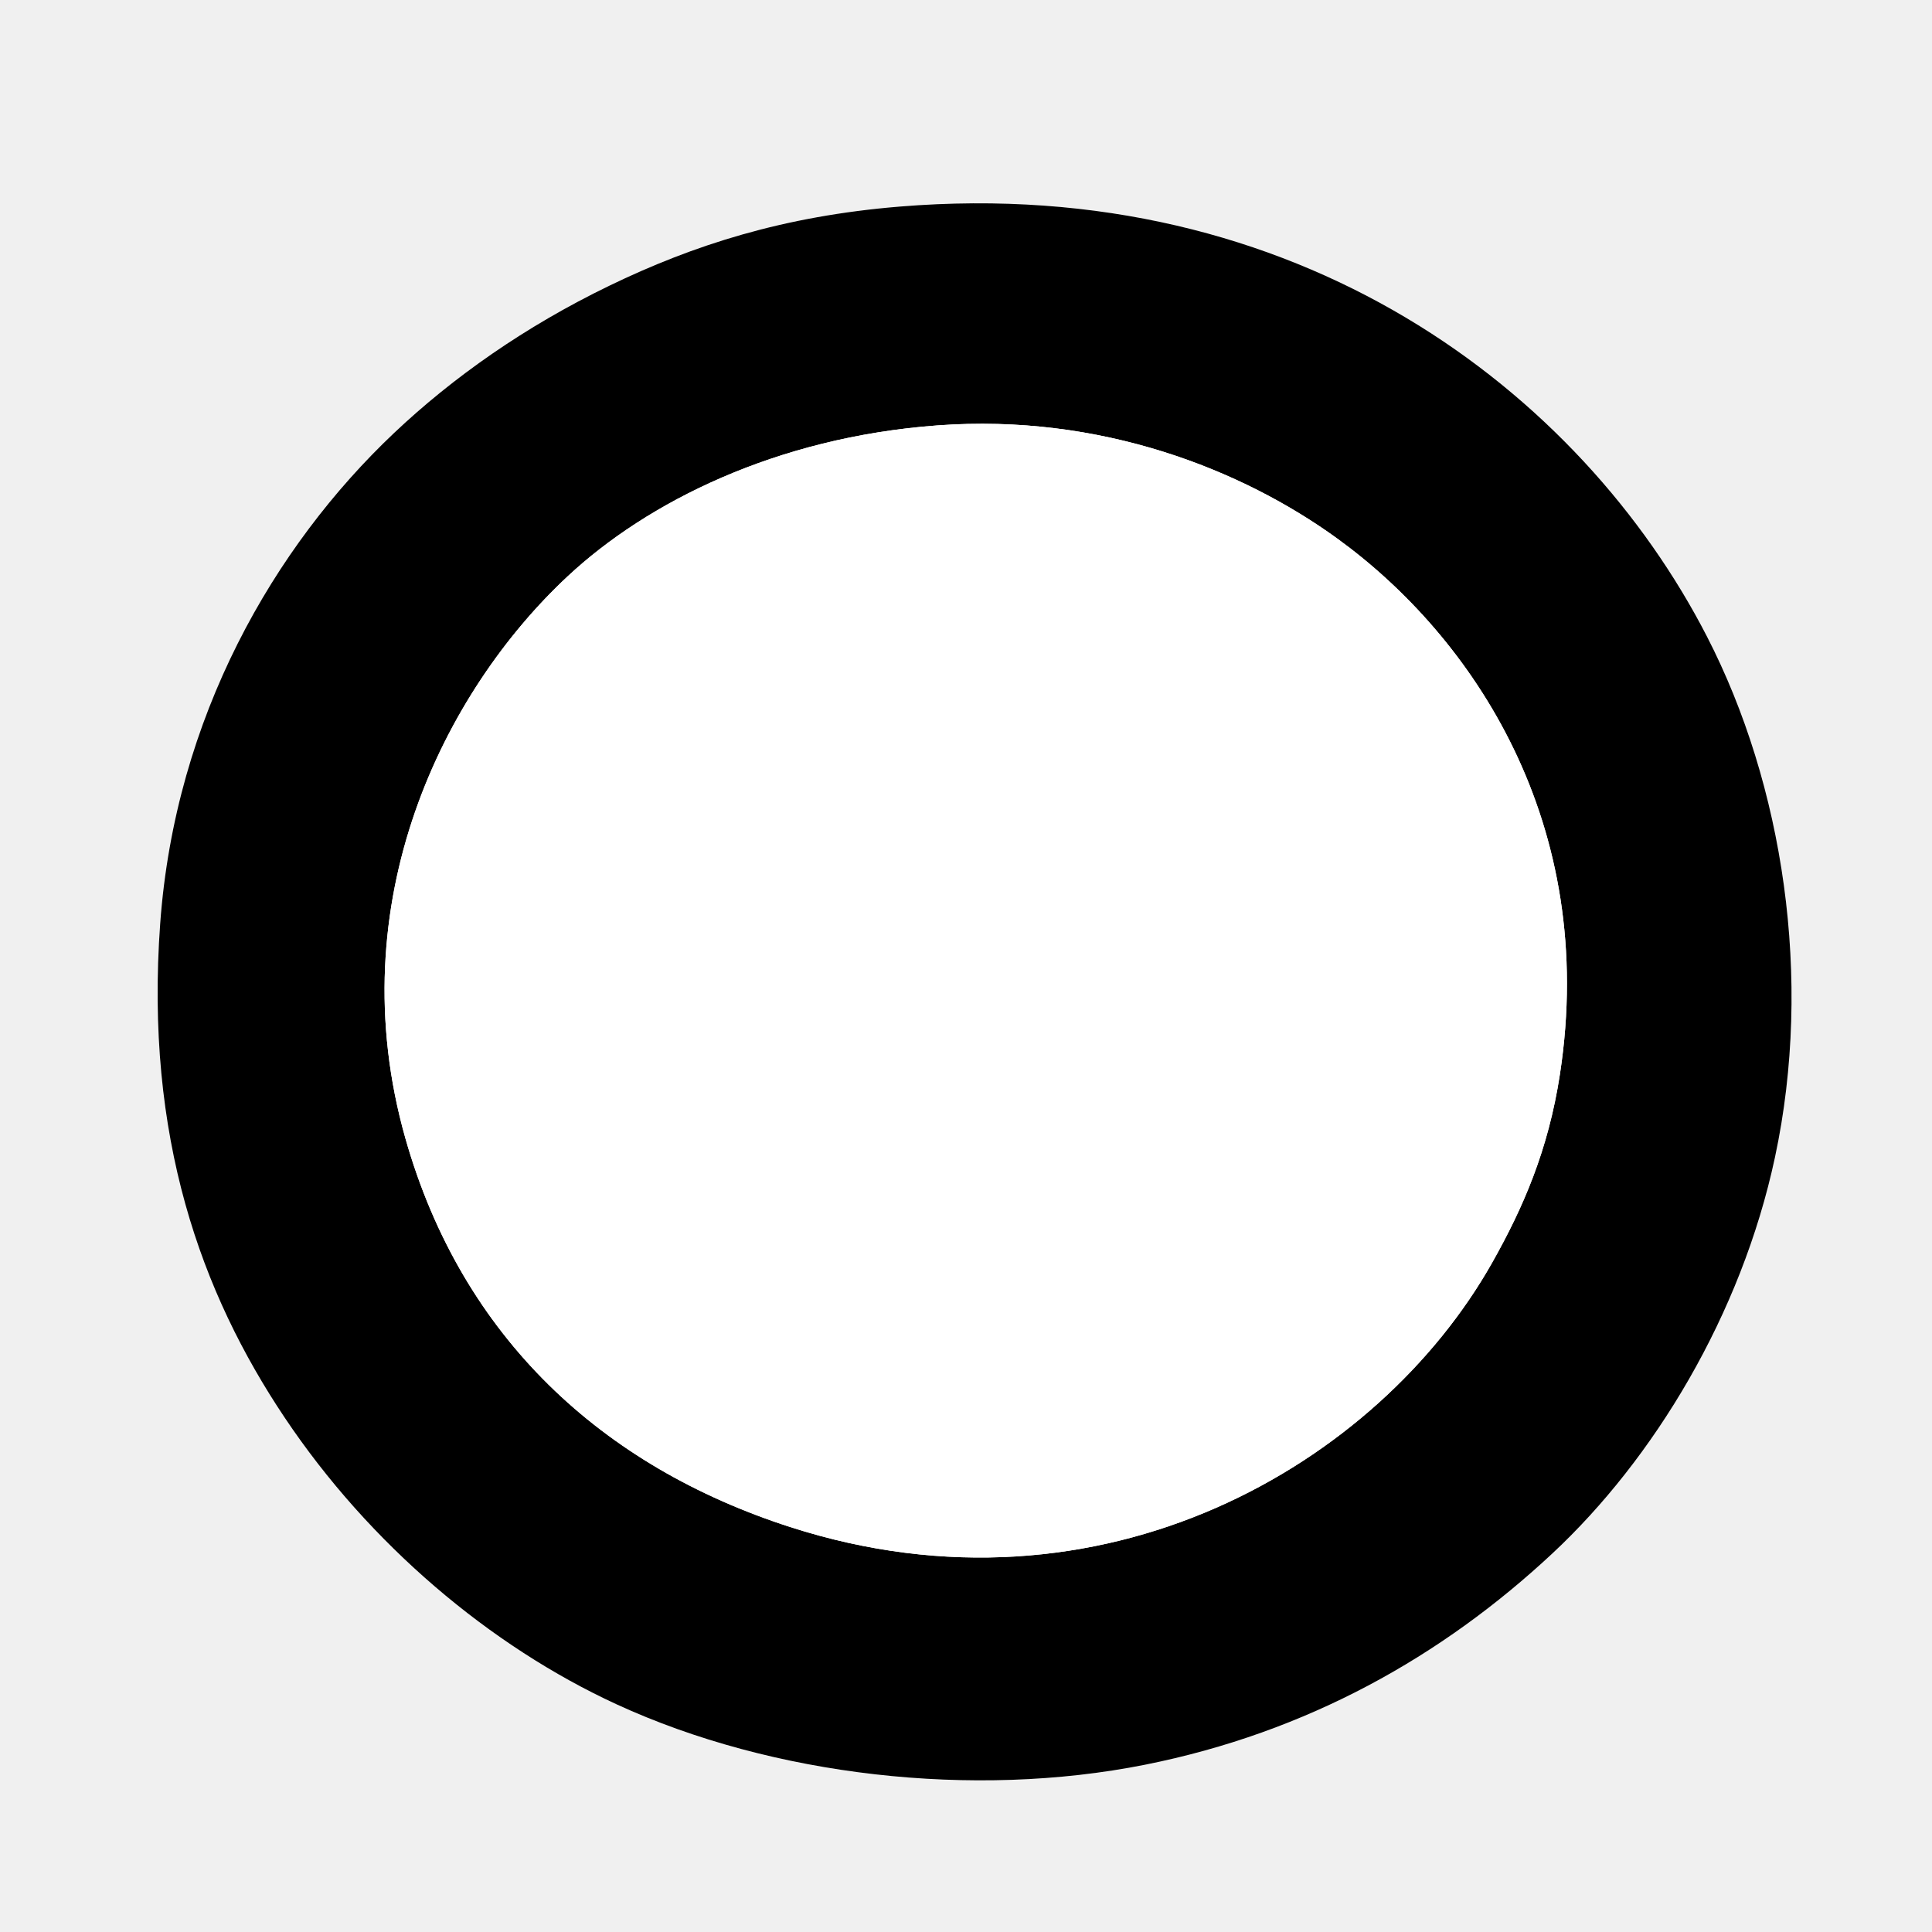
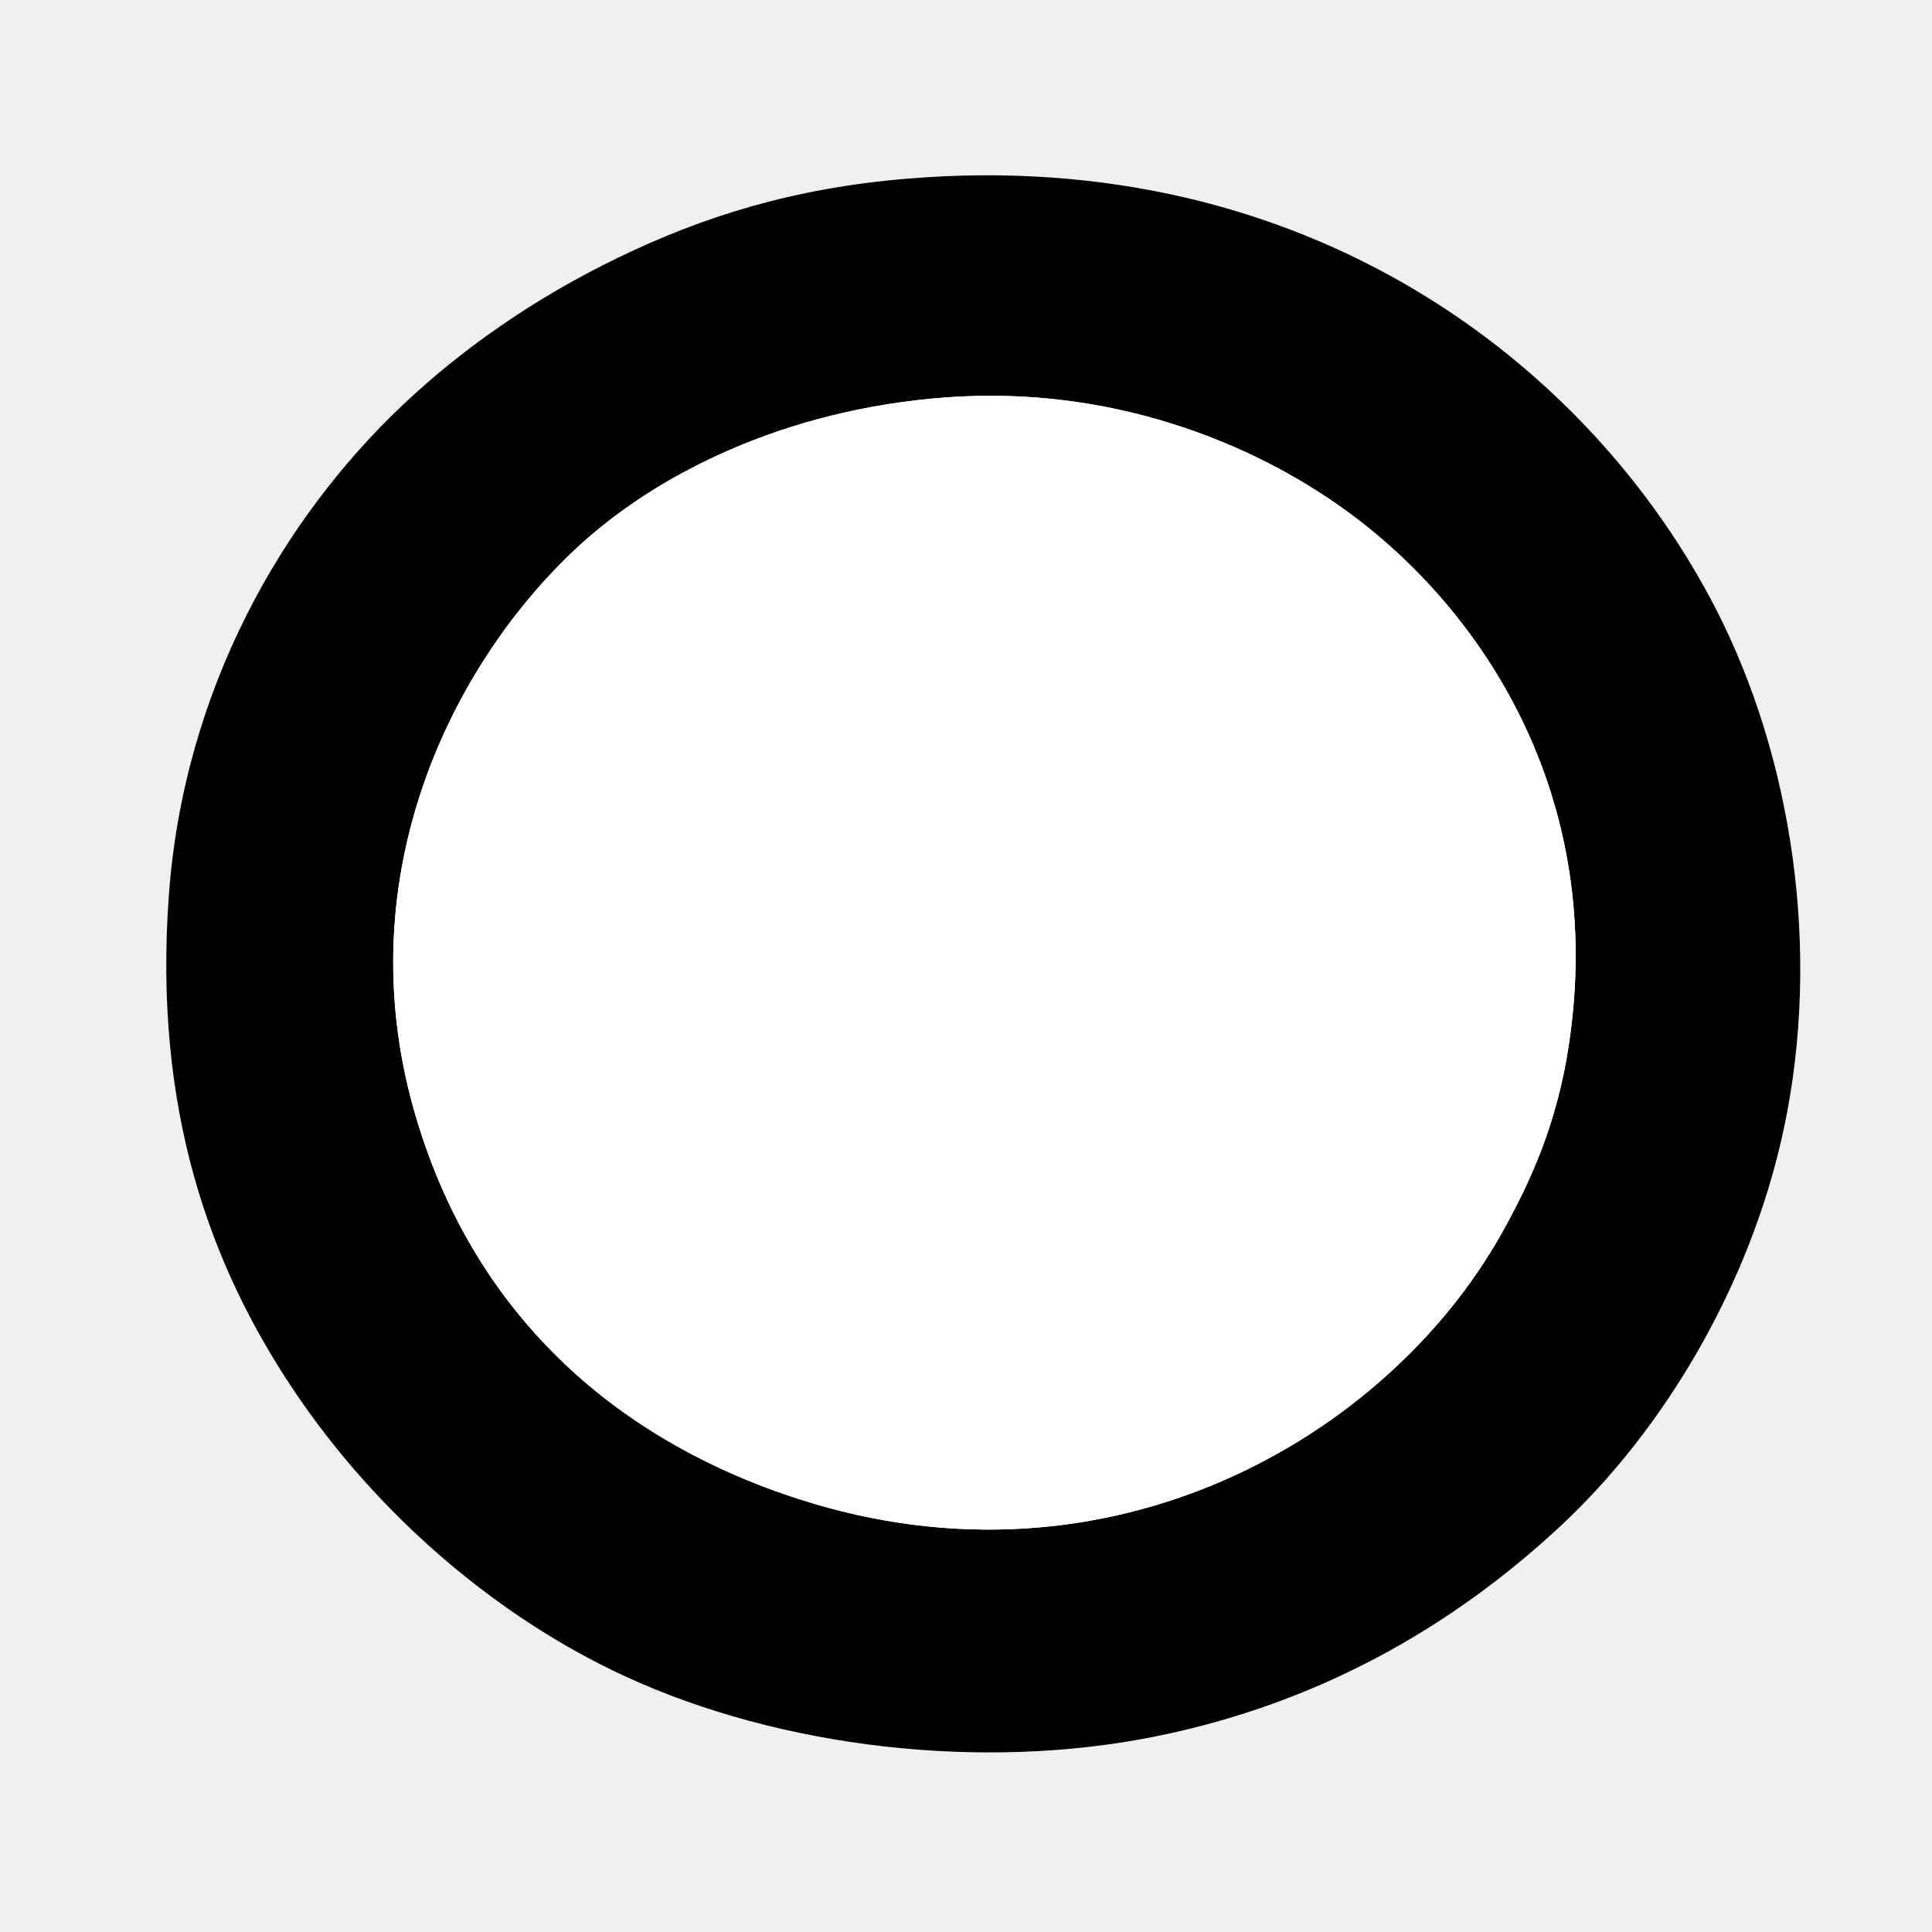
- <svg xmlns="http://www.w3.org/2000/svg" width="32" height="32" viewBox="0 0 8.467 8.467" version="1.1" id="svg3794">
-   <defs id="defs3788" />
-   <g id="layer1" transform="translate(0,-288.5333)">
-     <g id="g4291" transform="matrix(0.01653646,0,0,0.01653645,0.6907767,289.4243)">
-       <path id="path4275" d="M 119.668,21.864 C 97.355,32.666 78.279,46.107 62.675,60.859 30.797,90.997 4.656,136.266 0.683,190.843 c -4.123,56.646 10.864,97.933 32.996,130.983 22.476,33.564 54.449,60.555 87.989,75.991 41.342,19.026 94.52,25.054 139.982,15.998 43.087,-8.583 78.775,-28.744 107.986,-55.993 26.845,-25.041 50.06,-63.201 58.993,-104.987 10.139,-47.427 2.16,-98.776 -17.998,-137.982 C 377.274,49.976 302.342,-7.81 196.659,0.867 165.877,3.394 142.019,11.044 119.668,21.864 Z" style="clip-rule:evenodd;fill:#ffffff;fill-rule:evenodd" />
-       <path id="path4277" d="m 196.659,0.867 c 105.683,-8.677 180.615,49.109 213.973,113.986 20.158,39.206 28.137,90.556 17.998,137.982 -8.934,41.786 -32.148,79.946 -58.993,104.987 -29.211,27.249 -64.899,47.41 -107.986,55.993 -45.463,9.056 -98.641,3.028 -139.982,-15.998 C 88.129,382.38 56.156,355.39 33.68,321.826 11.547,288.775 -3.44,247.488 0.683,190.843 4.656,136.266 30.797,90.997 62.675,60.859 78.279,46.108 97.355,32.666 119.668,21.864 142.019,11.044 165.877,3.394 196.659,0.867 Z m -87.99,97.987 c -32.744,30.544 -60.798,86.32 -42.995,148.981 14.991,52.762 52.198,86.947 101.987,102.987 82.812,26.676 155.958,-16.848 185.977,-69.991 8.255,-14.615 14.913,-29.886 17.998,-49.994 C 381.832,164.383 348.604,114.944 312.644,88.855 287.378,70.526 249.877,55.663 206.657,58.859 163.921,62.02 129.747,79.193 108.669,98.854 Z" style="clip-rule:evenodd;fill-rule:evenodd" />
-       <path id="path4279" d="m 206.657,58.859 c 43.221,-3.196 80.722,11.667 105.987,29.996 35.96,26.089 69.188,75.528 58.992,141.982 -3.085,20.108 -9.743,35.379 -17.998,49.994 -30.019,53.144 -103.165,96.667 -185.977,69.991 C 117.871,334.782 80.664,300.596 65.674,247.835 47.871,185.174 75.924,129.398 108.669,98.854 129.747,79.193 163.921,62.02 206.657,58.859 Z" style="clip-rule:evenodd;fill:#ffffff;fill-rule:evenodd" />
+ <svg xmlns="http://www.w3.org/2000/svg" id="svg8" version="1.1" viewBox="0 0 16.933 16.933" height="64" width="64">
+   <defs id="defs2" />
+   <g transform="translate(0,-280.0667)" id="layer1">
+     <g transform="matrix(0.03307291,0,0,0.03307291,1.45715,281.603)" id="g505">
+       <path style="clip-rule:evenodd;fill:#ffffff;fill-rule:evenodd" d="M 119.668,21.864 C 97.355,32.666 78.279,46.107 62.675,60.859 30.797,90.997 4.656,136.266 0.683,190.843 c -4.123,56.646 10.864,97.933 32.996,130.983 22.476,33.564 54.449,60.555 87.989,75.991 41.342,19.026 94.52,25.054 139.982,15.998 43.087,-8.583 78.775,-28.744 107.986,-55.993 26.845,-25.041 50.06,-63.201 58.993,-104.987 10.139,-47.427 2.16,-98.776 -17.998,-137.982 C 377.274,49.976 302.342,-7.81 196.659,0.867 165.877,3.394 142.019,11.044 119.668,21.864 Z" id="path489" />
+       <path style="clip-rule:evenodd;fill-rule:evenodd" d="m 196.659,0.867 c 105.683,-8.677 180.615,49.109 213.973,113.986 20.158,39.206 28.137,90.556 17.998,137.982 -8.934,41.786 -32.148,79.946 -58.993,104.987 -29.211,27.249 -64.899,47.41 -107.986,55.993 -45.463,9.056 -98.641,3.028 -139.982,-15.998 C 88.129,382.38 56.156,355.39 33.68,321.826 11.547,288.775 -3.44,247.488 0.683,190.843 4.656,136.266 30.797,90.997 62.675,60.859 78.279,46.108 97.355,32.666 119.668,21.864 142.019,11.044 165.877,3.394 196.659,0.867 Z m -87.99,97.987 c -32.744,30.544 -60.798,86.32 -42.995,148.981 14.991,52.762 52.198,86.947 101.987,102.987 82.812,26.676 155.958,-16.848 185.977,-69.991 8.255,-14.615 14.913,-29.886 17.998,-49.994 C 381.832,164.383 348.604,114.944 312.644,88.855 287.378,70.526 249.877,55.663 206.657,58.859 163.921,62.02 129.747,79.193 108.669,98.854 Z" id="path491" />
+       <path style="clip-rule:evenodd;fill:#ffffff;fill-rule:evenodd" d="m 206.657,58.859 c 43.221,-3.196 80.722,11.667 105.987,29.996 35.96,26.089 69.188,75.528 58.992,141.982 -3.085,20.108 -9.743,35.379 -17.998,49.994 -30.019,53.144 -103.165,96.667 -185.977,69.991 C 117.871,334.782 80.664,300.596 65.674,247.835 47.871,185.174 75.924,129.398 108.669,98.854 129.747,79.193 163.921,62.02 206.657,58.859 Z" id="path493" />
    </g>
  </g>
</svg>
